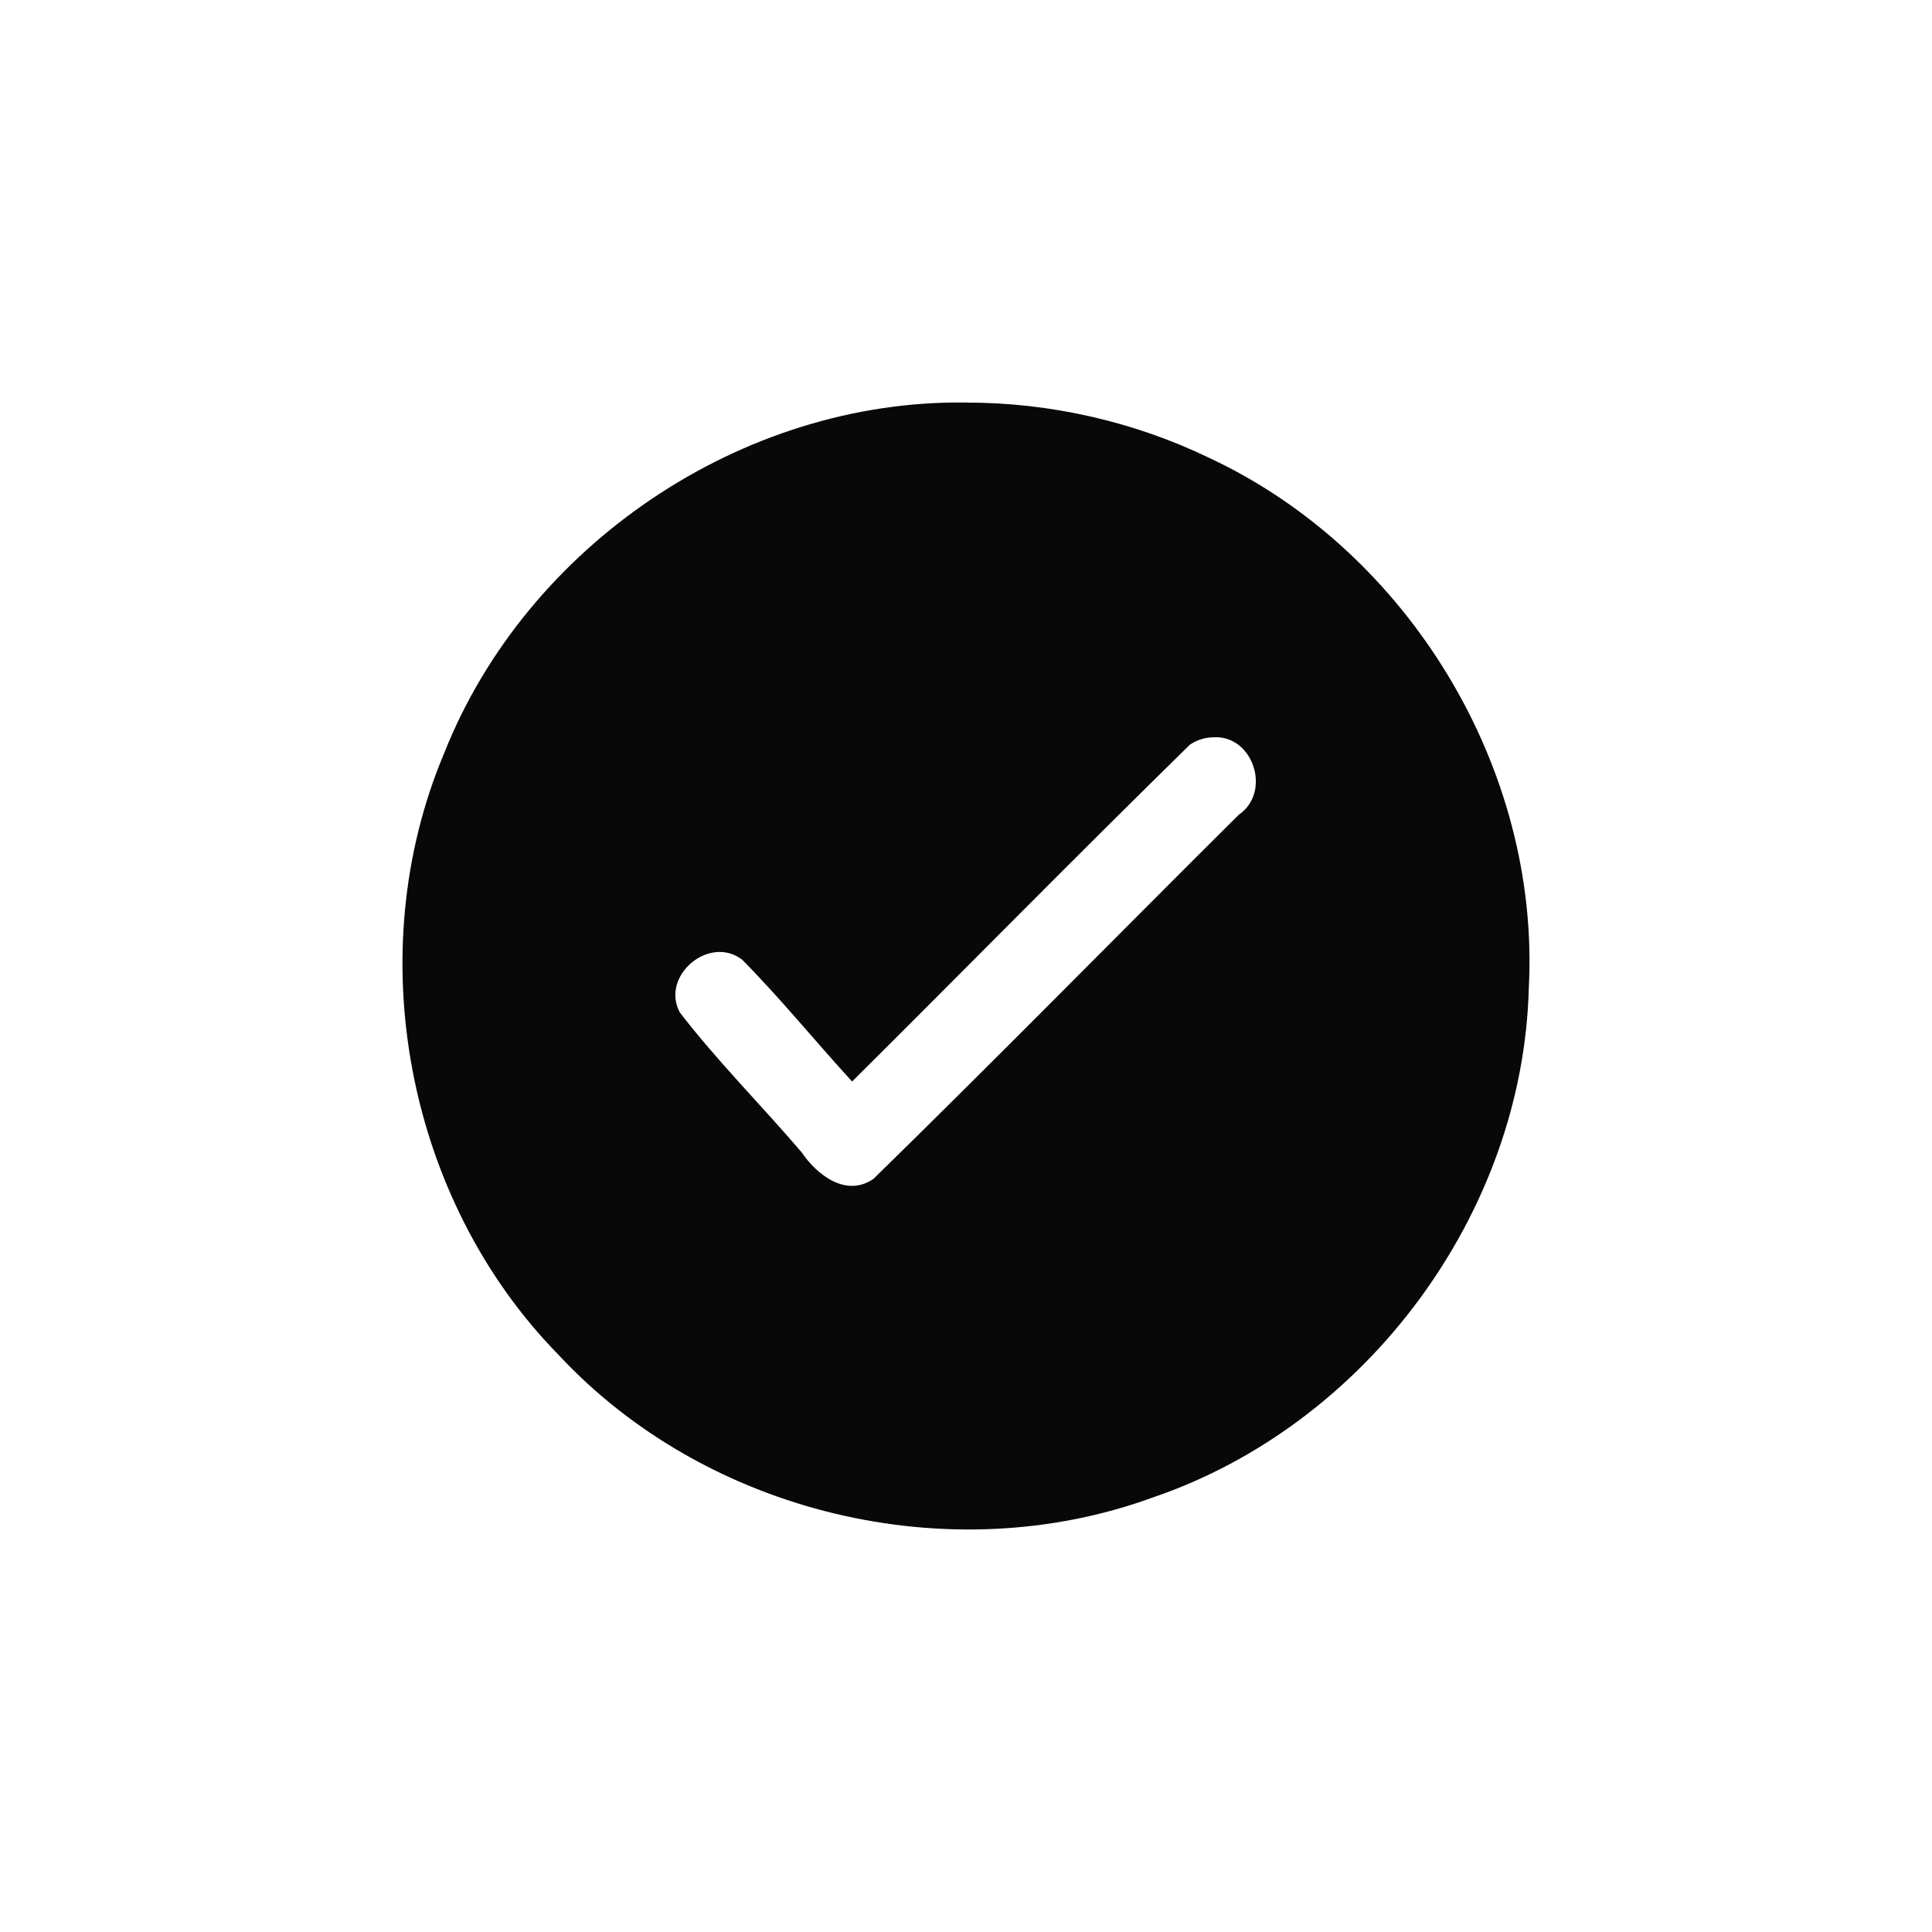
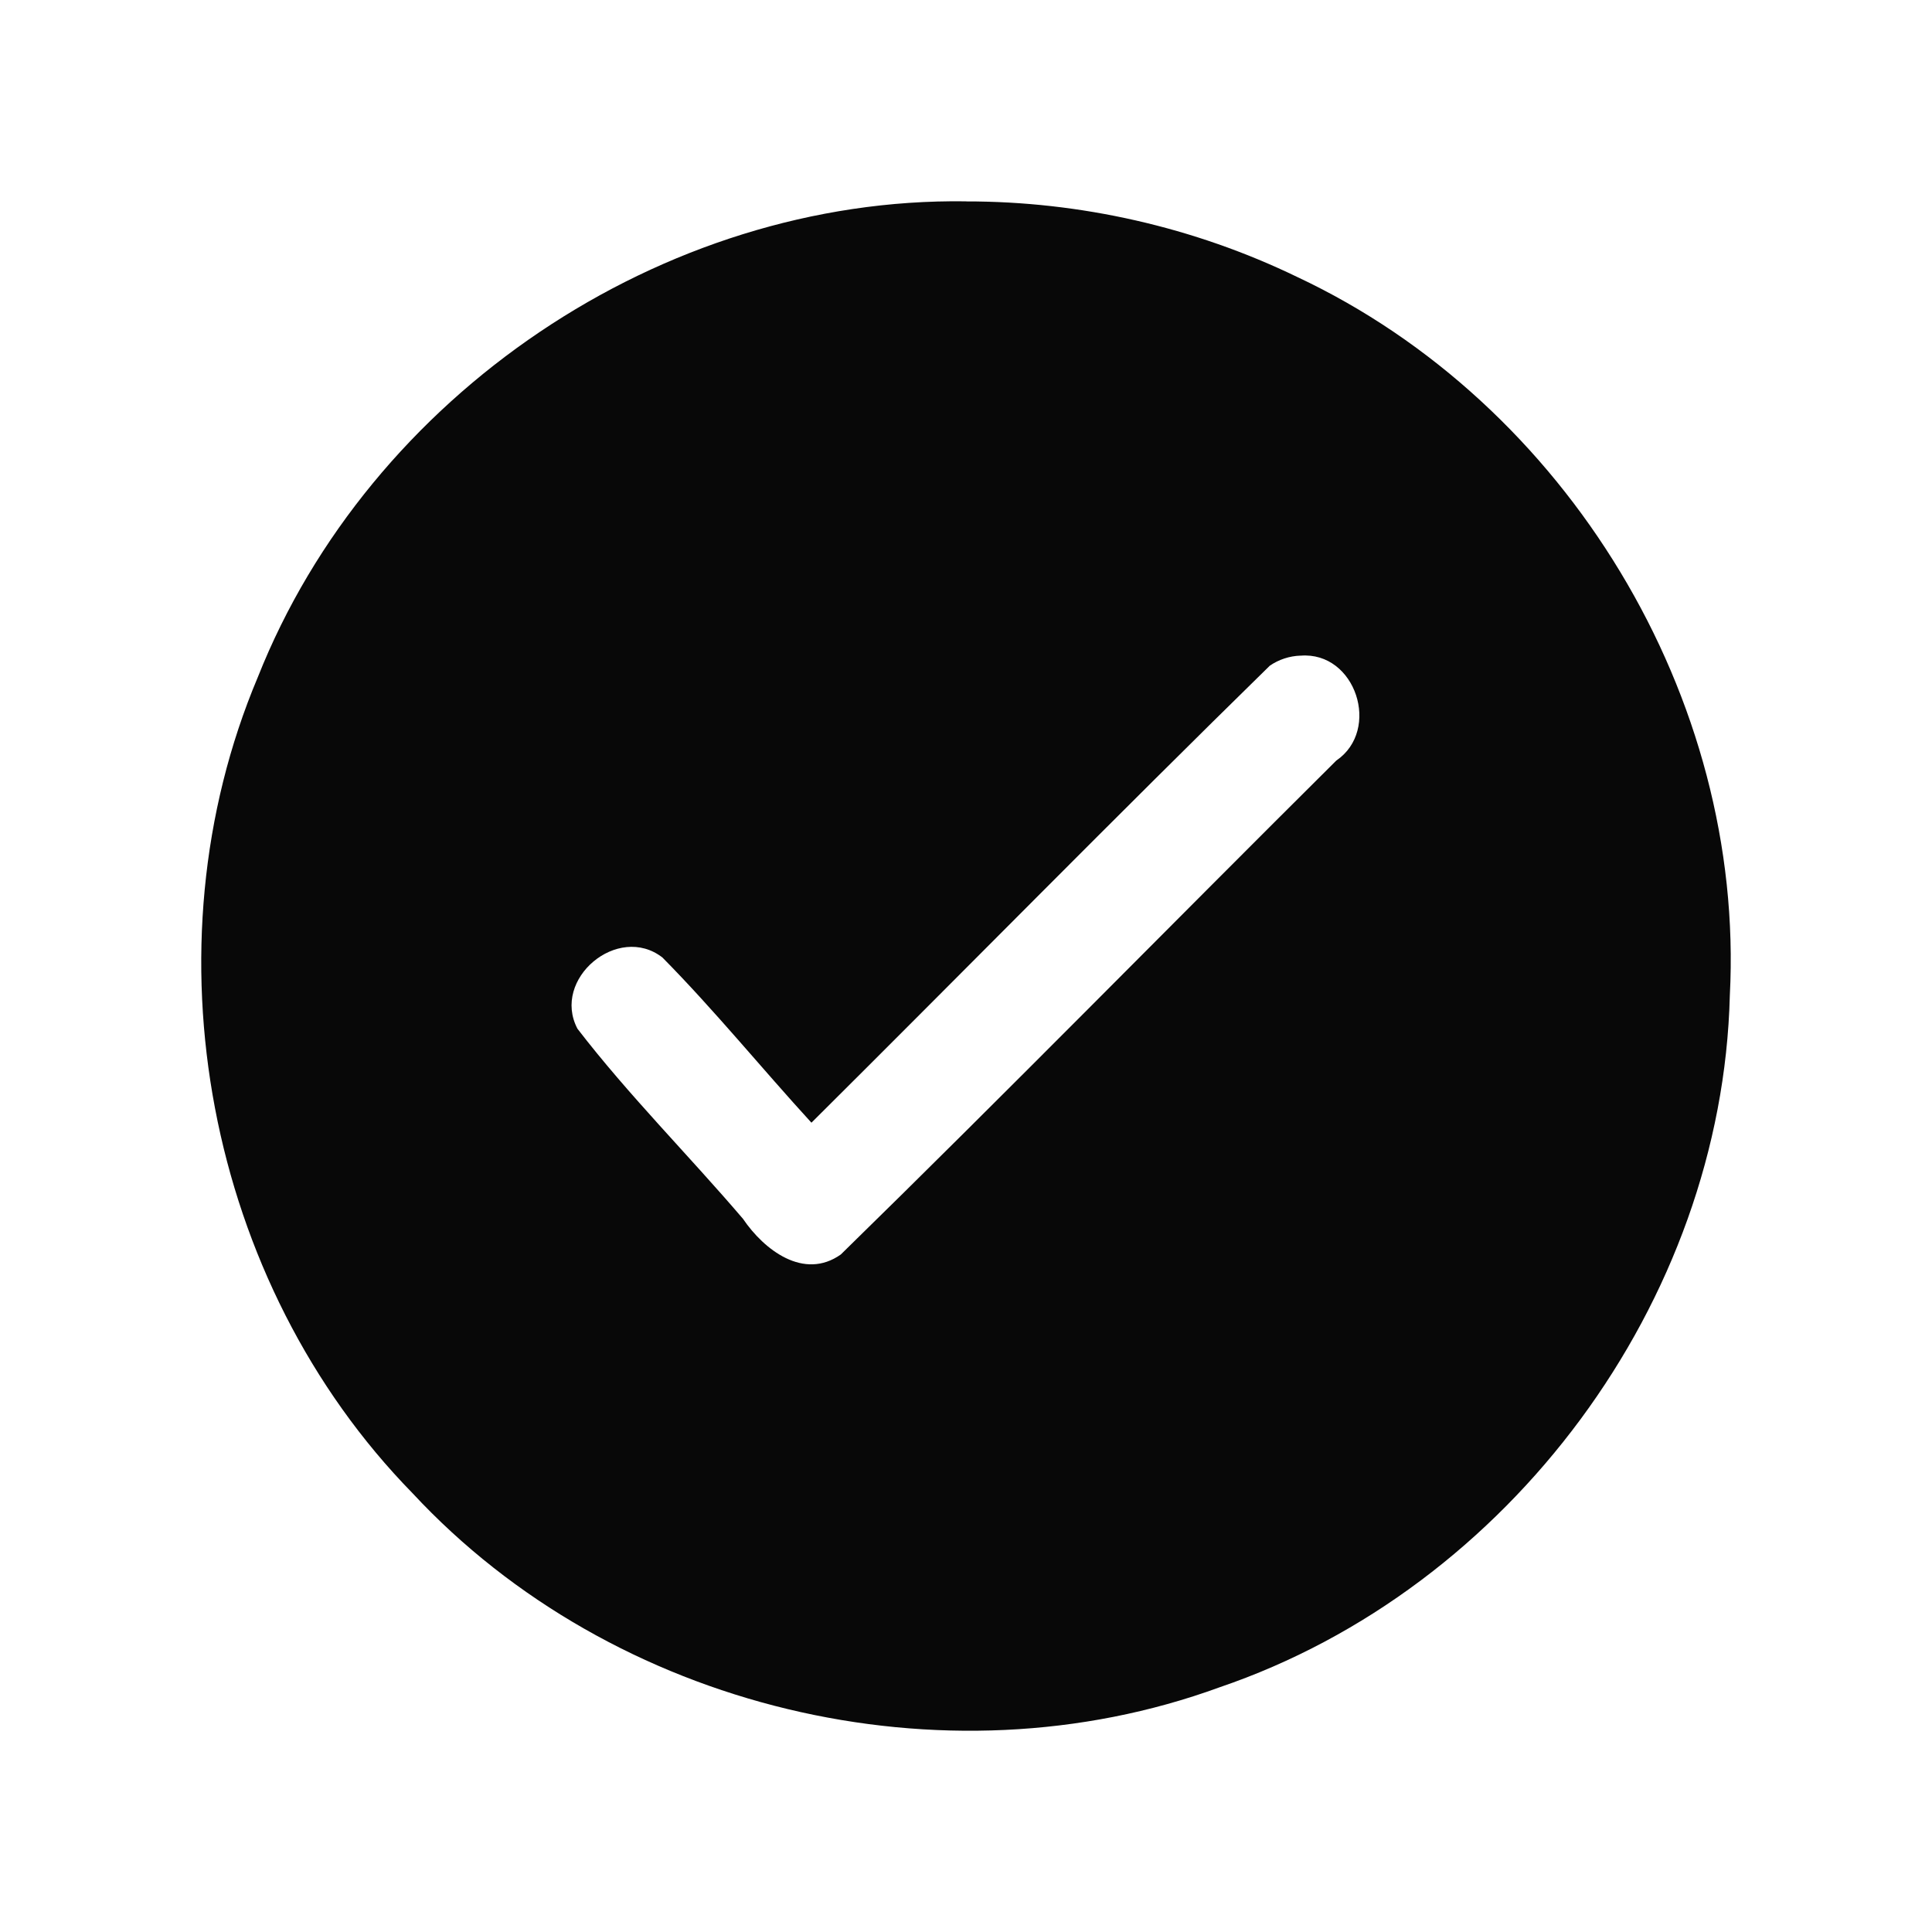
<svg xmlns="http://www.w3.org/2000/svg" height="48" width="48" version="1.1" viewBox="0 0 48 48">
-   <path opacity=".967" style="color-rendering:auto;text-decoration-color:#000000;color:#000000;isolation:auto;mix-blend-mode:normal;shape-rendering:auto;solid-color:#000000;block-progression:tb;text-decoration-line:none;image-rendering:auto;white-space:normal;text-indent:0;text-transform:none;text-decoration-style:solid;fill:#000000" d="m23.996 10.001c-5.563-0.076-10.914 3.548-12.961 8.712-2.097 4.969-0.939 11.084 2.833 14.939 3.668 3.949 9.712 5.402 14.774 3.552 5.305-1.806 9.201-7.054 9.341-12.664 0.284-5.451-2.99-10.842-7.923-13.156-1.883-0.911-3.972-1.385-6.063-1.382zm6.129 8.318c1.009-0.082 1.478 1.359 0.654 1.921-3.028 3.009-6.019 6.059-9.071 9.042-0.677 0.48-1.407-0.086-1.791-0.652-0.998-1.169-2.096-2.265-3.03-3.48-0.48-0.911 0.742-1.935 1.555-1.304 0.952 0.964 1.812 2.023 2.728 3.024 2.801-2.784 5.57-5.604 8.391-8.367 0.165-0.113 0.363-0.178 0.563-0.184z" fill-rule="evenodd" fill="#000000" />
+   <path style="opacity:0.967;color-rendering:auto;text-decoration-color:#000000;color:#000000;isolation:auto;mix-blend-mode:normal;fill-rule:evenodd;shape-rendering:auto;solid-color:#000000;block-progression:tb;text-decoration-line:none;image-rendering:auto;white-space:normal;text-indent:0;text-transform:none;text-decoration-style:solid;fill:#000000" d="m23.995 5.002c-7.55-0.104-14.812 4.815-17.59 11.823-2.845 6.744-1.274 15.043 3.845 20.274 4.978 5.359 13.181 7.332 20.051 4.821 7.199-2.451 12.486-9.573 12.676-17.186 0.385-7.398-4.058-14.714-10.753-17.855-2.555-1.236-5.39-1.879-8.228-1.875zm8.317 11.288c1.37-0.111 2.006 1.845 0.888 2.606-4.11 4.083-8.169 8.223-12.31 12.271-0.919 0.651-1.909-0.116-2.43-0.885-1.354-1.586-2.844-3.074-4.113-4.723-0.651-1.237 1.007-2.627 2.111-1.77 1.292 1.308 2.459 2.746 3.702 4.104 3.801-3.779 7.56-7.606 11.388-11.354 0.224-0.154 0.493-0.242 0.764-0.25z" />
</svg>
